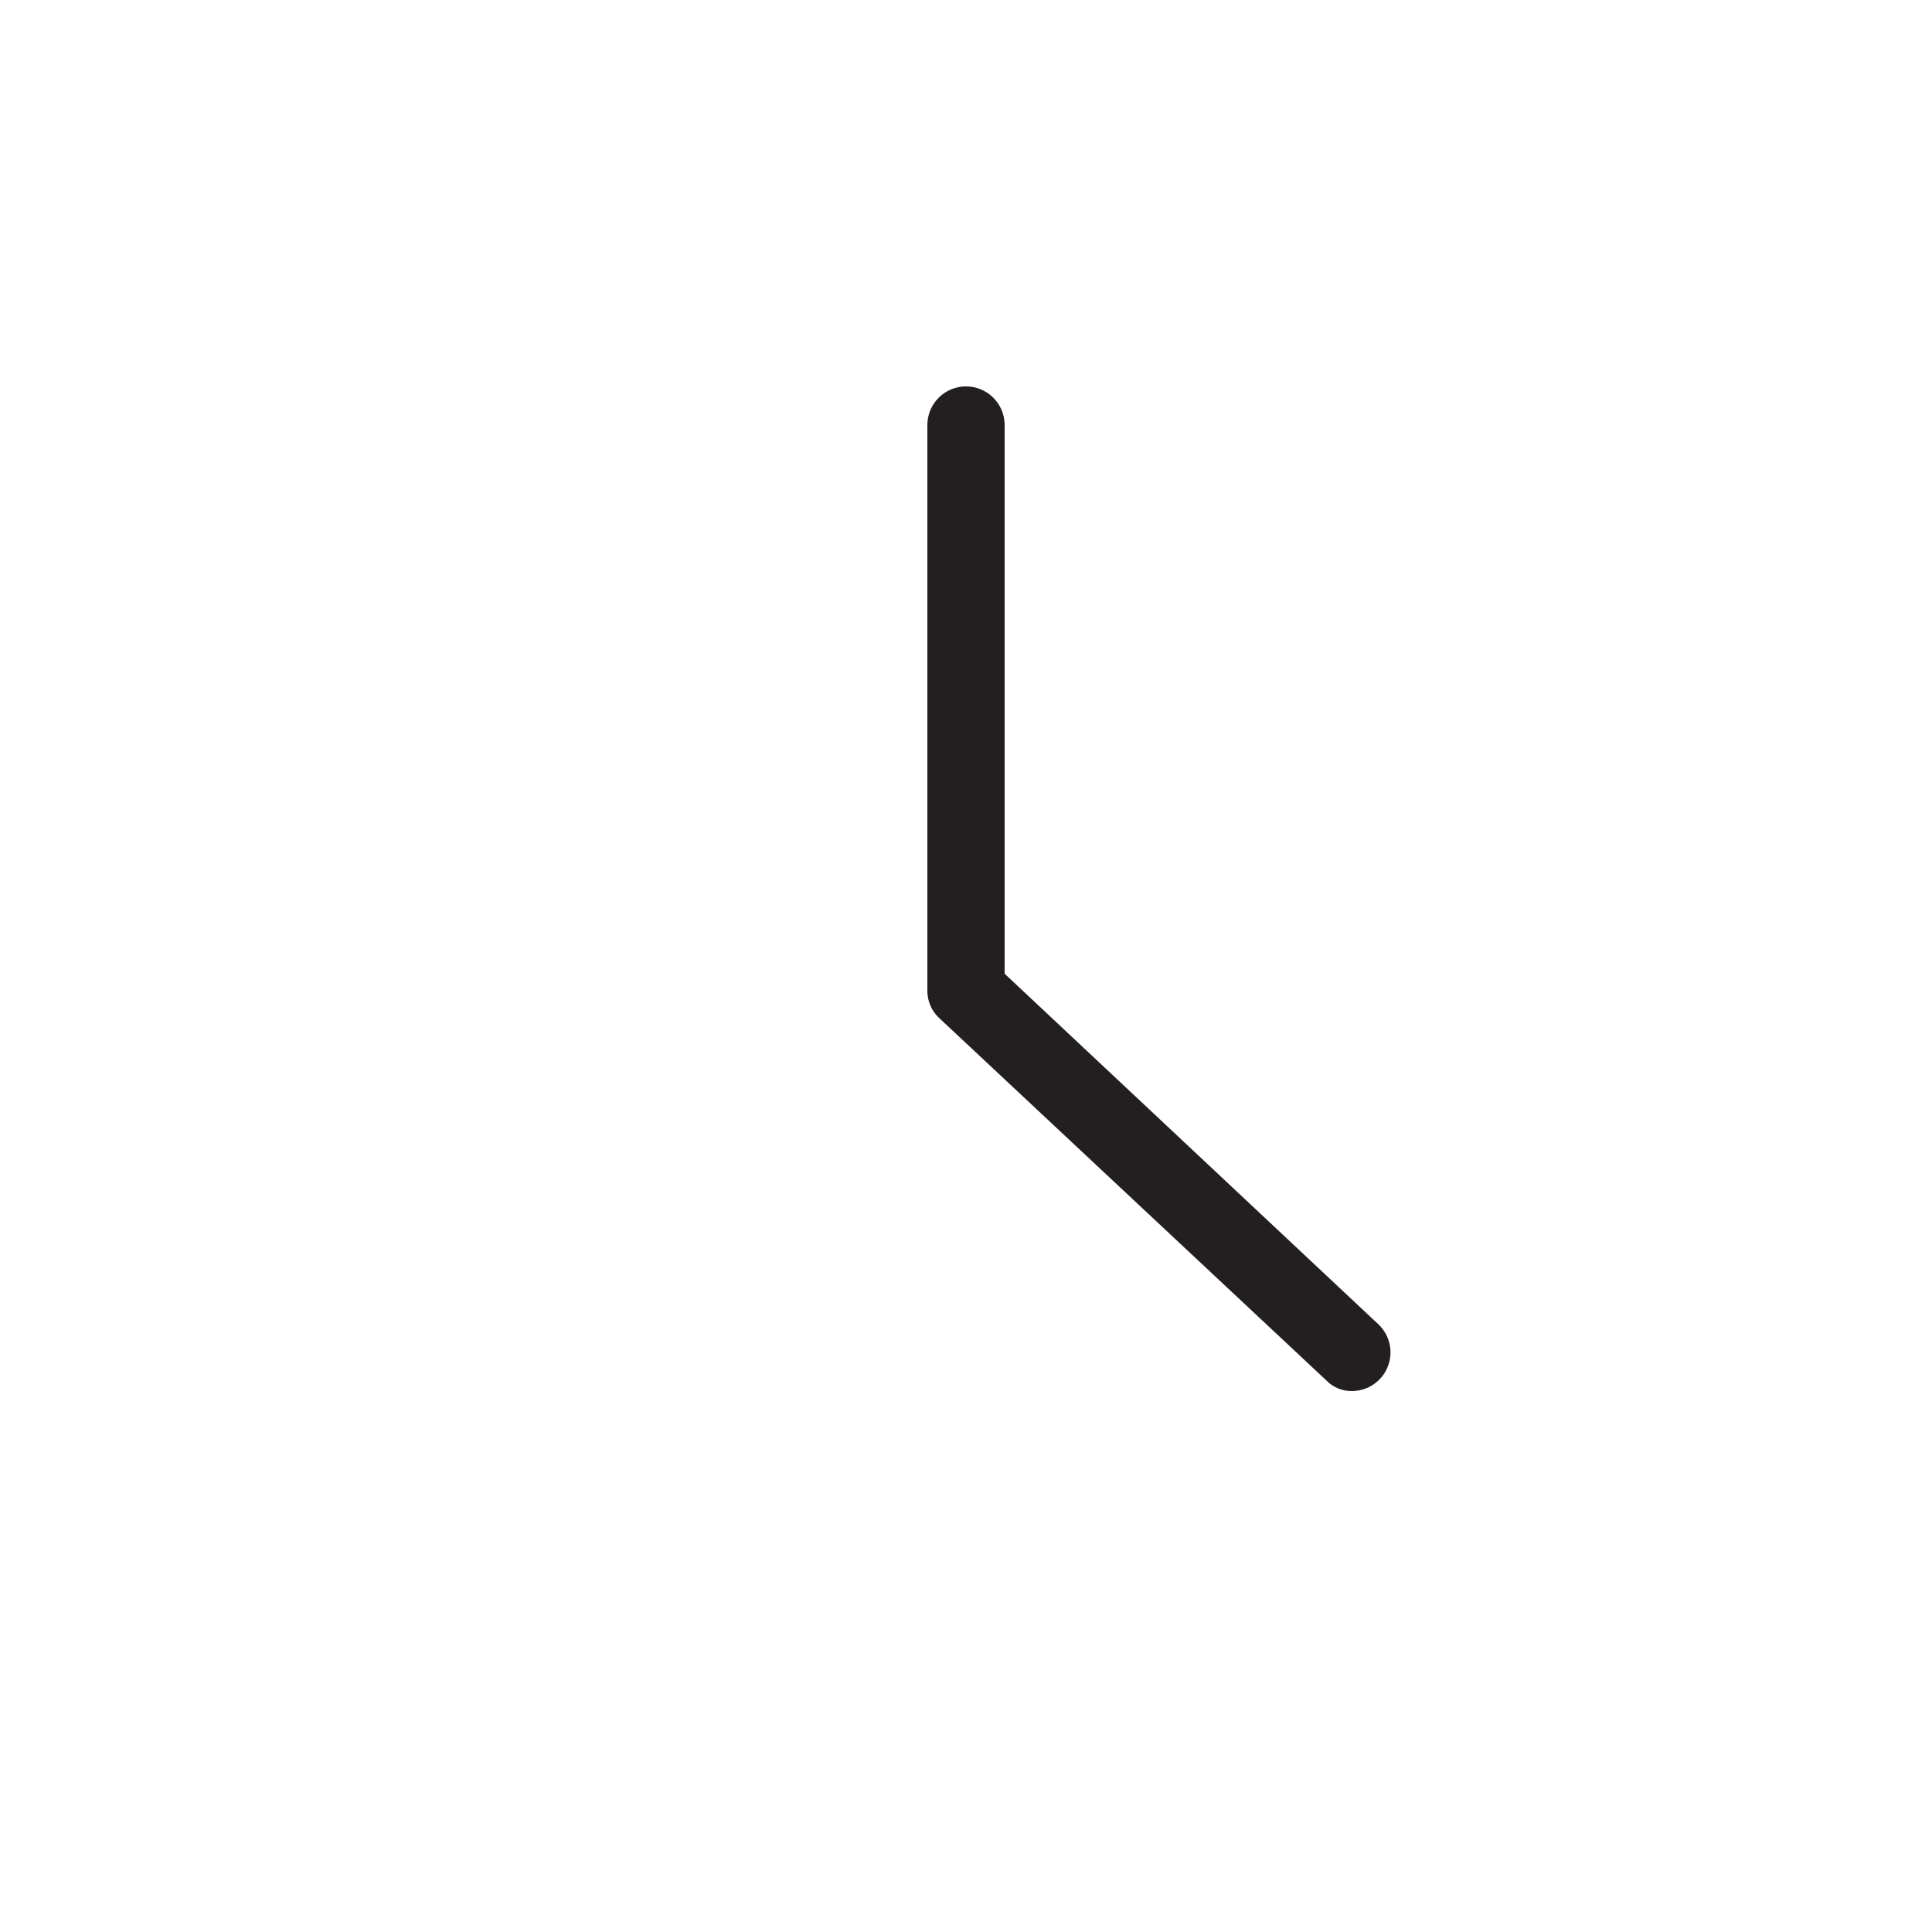
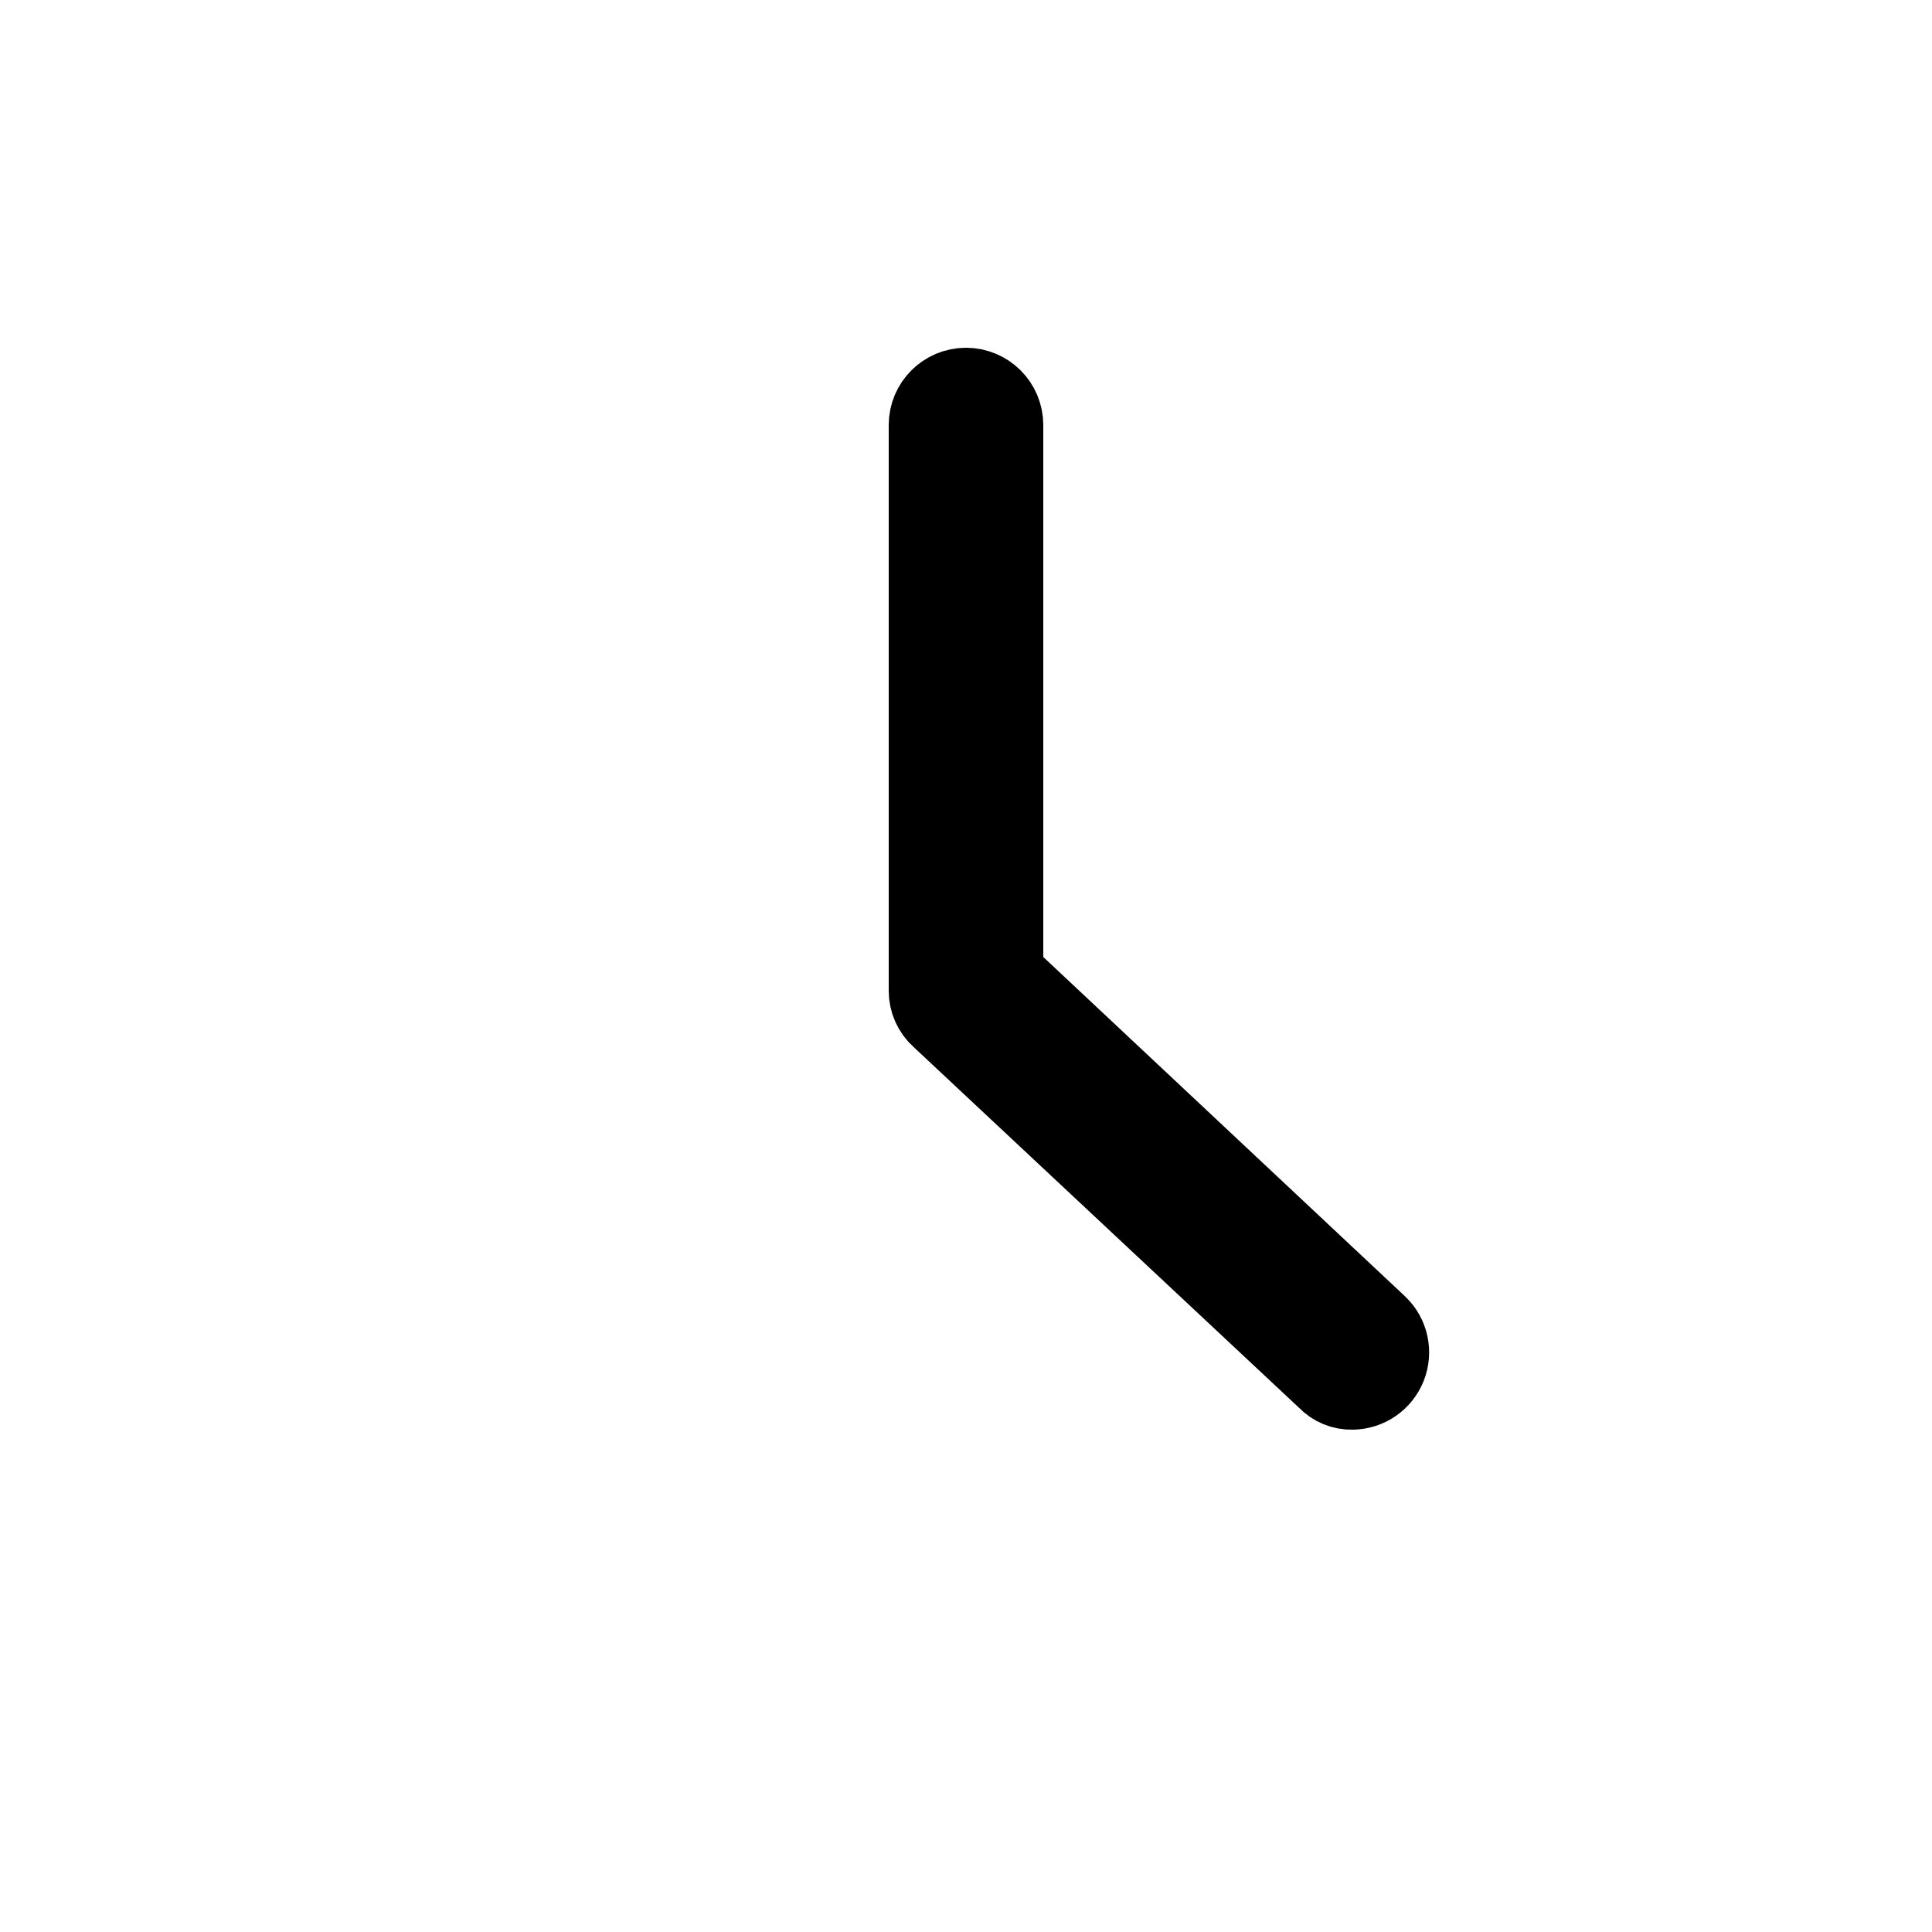
- <svg xmlns="http://www.w3.org/2000/svg" viewBox="0 0 25 25">
+ <svg xmlns="http://www.w3.org/2000/svg" viewBox="0 0 25 25" stroke="currentColor">
  <defs>
    <style>.cls-1{fill:#231f20;}</style>
  </defs>
  <g id="clock_1" data-name="clock 1">
    <path class="cls-1" d="M13,12.6V5.5a.5.5,0,0,0-1,0v7.32a.48.48,0,0,0,.16.36l5,4.68a.45.45,0,0,0,.34.14.5.5,0,0,0,.34-.86Z" />
  </g>
</svg>
